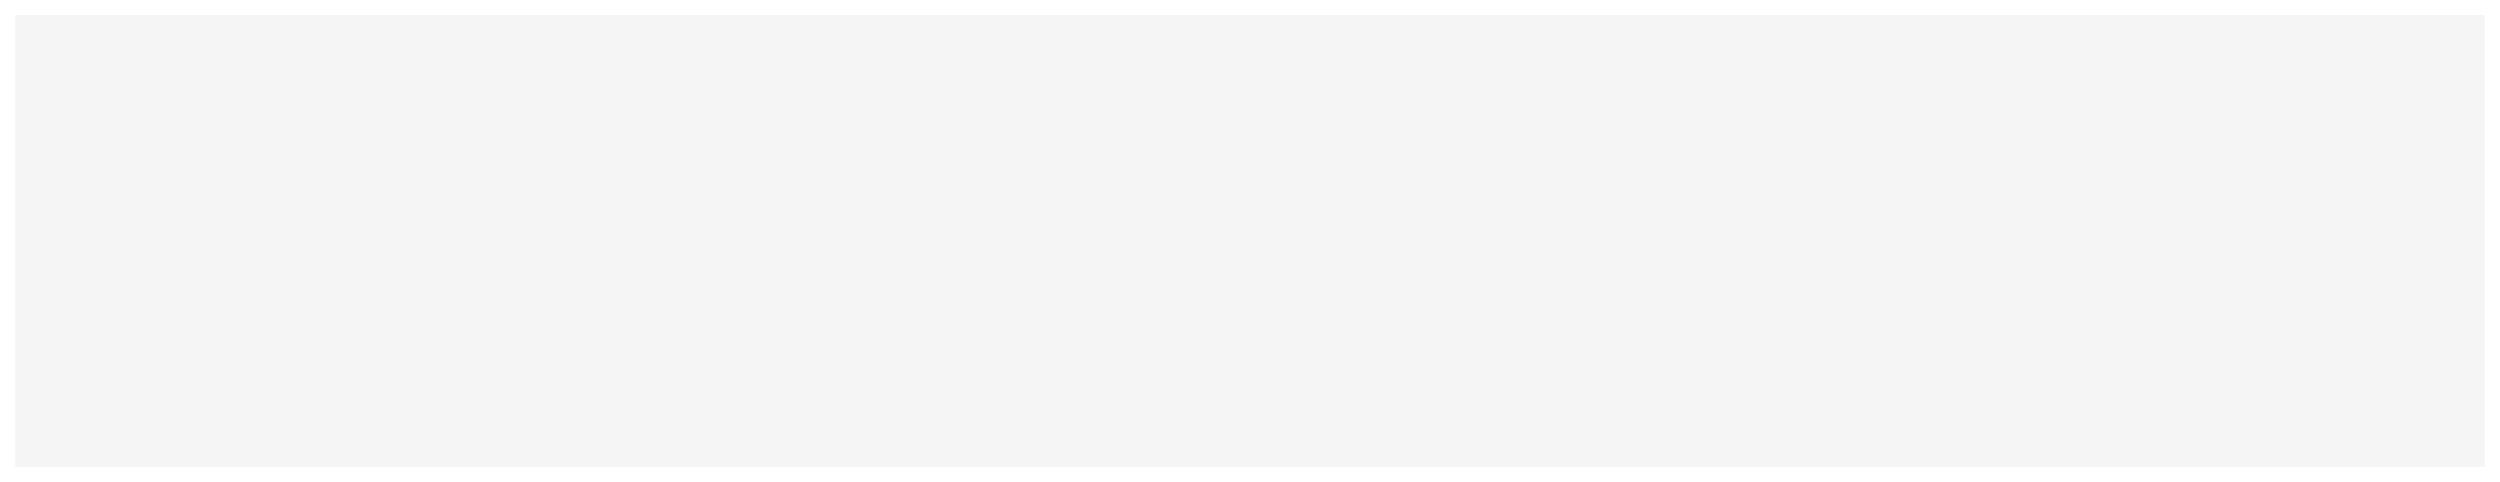
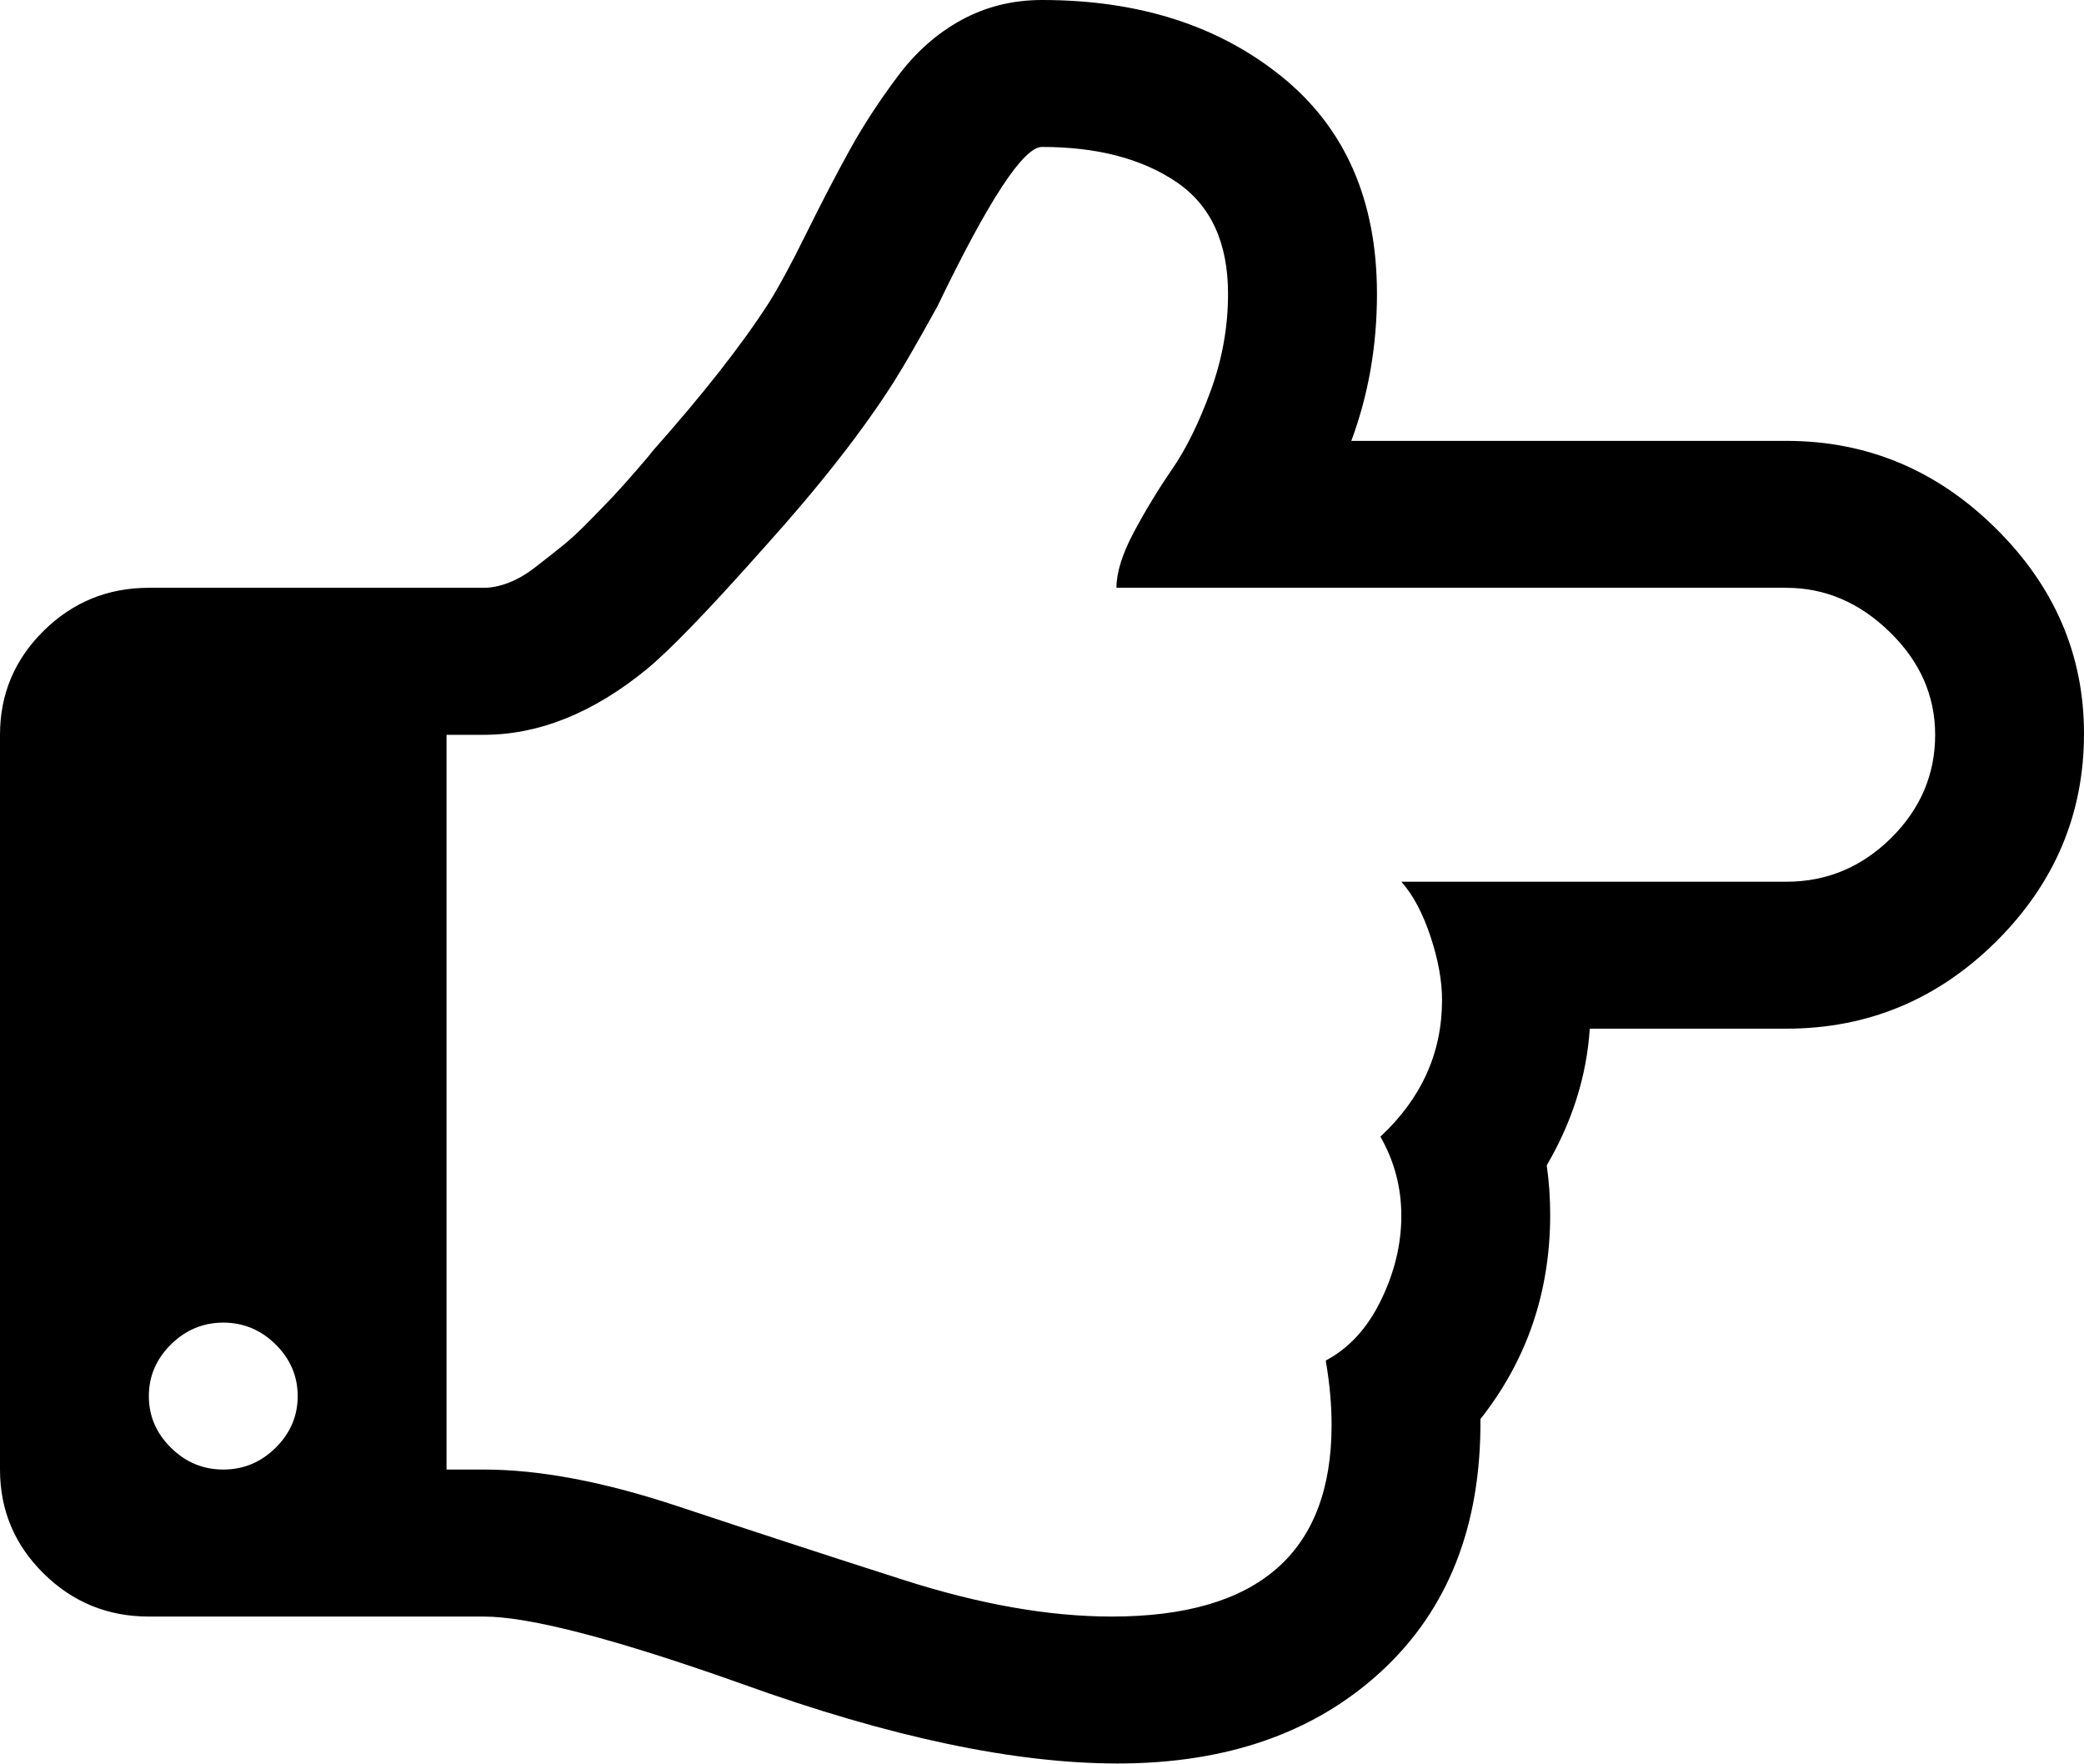
- <svg xmlns="http://www.w3.org/2000/svg" version="1.1" width="166px" height="32px">
-   <g transform="matrix(1 0 0 1 -209 -383 )">
-     <path d="M 210 384  L 374 384  L 374 414  L 210 414  L 210 384  Z " fill-rule="nonzero" fill="#f5f5f5" stroke="none" />
+ <svg xmlns="http://www.w3.org/2000/svg" version="1.1" width="26px" height="22px">
+   <g transform="matrix(1 0 0 1 -343 -442 )">
+     <path d="M 3.439 18.061  C 3.622 17.88  3.714 17.665  3.714 17.417  C 3.714 17.168  3.622 16.954  3.439 16.772  C 3.255 16.591  3.037 16.5  2.786 16.5  C 2.534 16.5  2.317 16.591  2.133 16.772  C 1.949 16.954  1.857 17.168  1.857 17.417  C 1.857 17.665  1.949 17.88  2.133 18.061  C 2.317 18.243  2.534 18.333  2.786 18.333  C 3.037 18.333  3.255 18.243  3.439 18.061  Z M 23.592 10.456  C 23.959 10.093  24.143 9.663  24.143 9.167  C 24.143 8.68  23.954 8.252  23.577 7.885  C 23.2 7.517  22.769 7.333  22.286 7.333  L 13.929 7.333  C 13.929 7.142  14.001 6.911  14.146 6.639  C 14.291 6.367  14.451 6.104  14.625 5.851  C 14.799 5.598  14.959 5.273  15.104 4.877  C 15.249 4.481  15.321 4.077  15.321 3.667  C 15.321 3.027  15.106 2.561  14.676 2.27  C 14.245 1.979  13.687 1.833  13 1.833  C 12.768 1.833  12.333 2.497  11.694 3.824  C 11.462 4.244  11.283 4.555  11.157 4.755  C 10.77 5.366  10.229 6.059  9.532 6.832  C 8.846 7.605  8.357 8.112  8.067 8.35  C 7.4 8.895  6.722 9.167  6.036 9.167  L 5.571 9.167  L 5.571 18.333  L 6.036 18.333  C 6.732 18.333  7.54 18.486  8.459 18.792  C 9.378 19.097  10.313 19.403  11.266 19.708  C 12.219 20.014  13.087 20.167  13.871 20.167  C 15.699 20.167  16.613 19.369  16.613 17.775  C 16.613 17.526  16.589 17.259  16.54 16.973  C 16.83 16.82  17.06 16.569  17.229 16.221  C 17.399 15.872  17.483 15.521  17.483 15.168  C 17.483 14.815  17.396 14.485  17.222 14.18  C 17.735 13.702  17.991 13.134  17.991 12.475  C 17.991 12.237  17.943 11.972  17.846 11.68  C 17.749 11.389  17.628 11.162  17.483 11  L 22.286 11  C 22.789 11  23.224 10.819  23.592 10.456  Z M 24.897 6.589  C 25.632 7.314  26 8.169  26 9.152  C 26 10.155  25.635 11.019  24.905 11.745  C 24.174 12.47  23.301 12.833  22.286 12.833  L 19.834 12.833  C 19.795 13.425  19.616 13.993  19.297 14.538  C 19.326 14.738  19.34 14.944  19.34 15.154  C 19.34 16.118  19.05 16.968  18.47 17.703  C 18.48 19.03  18.068 20.078  17.237 20.847  C 16.405 21.616  15.307 22  13.943 22  C 12.657 22  11.099 21.671  9.271 21.012  C 7.685 20.448  6.606 20.167  6.036 20.167  L 1.857 20.167  C 1.344 20.167  0.907 19.988  0.544 19.63  C 0.181 19.271  0 18.839  0 18.333  L 0 9.167  C 0 8.661  0.181 8.229  0.544 7.87  C 0.907 7.512  1.344 7.333  1.857 7.333  L 6.036 7.333  C 6.132 7.333  6.236 7.312  6.348 7.269  C 6.459 7.226  6.573 7.159  6.689 7.068  C 6.805 6.978  6.914 6.892  7.015 6.811  C 7.117 6.729  7.233 6.622  7.363 6.488  C 7.494 6.355  7.593 6.252  7.661 6.18  C 7.728 6.109  7.82 6.006  7.936 5.872  C 8.052 5.739  8.12 5.658  8.14 5.629  C 8.768 4.922  9.252 4.306  9.59 3.781  C 9.716 3.581  9.876 3.285  10.069 2.893  C 10.263 2.502  10.442 2.158  10.606 1.862  C 10.77 1.566  10.966 1.265  11.194 0.96  C 11.421 0.654  11.687 0.418  11.992 0.251  C 12.296 0.084  12.632 0  13 0  C 14.209 0  15.208 0.32  15.996 0.96  C 16.784 1.599  17.179 2.502  17.179 3.667  C 17.179 4.316  17.072 4.927  16.859 5.5  L 22.286 5.5  C 23.292 5.5  24.162 5.863  24.897 6.589  Z " fill-rule="nonzero" fill="#000000" stroke="none" transform="matrix(1 0 0 1 343 442 )" />
  </g>
</svg>
